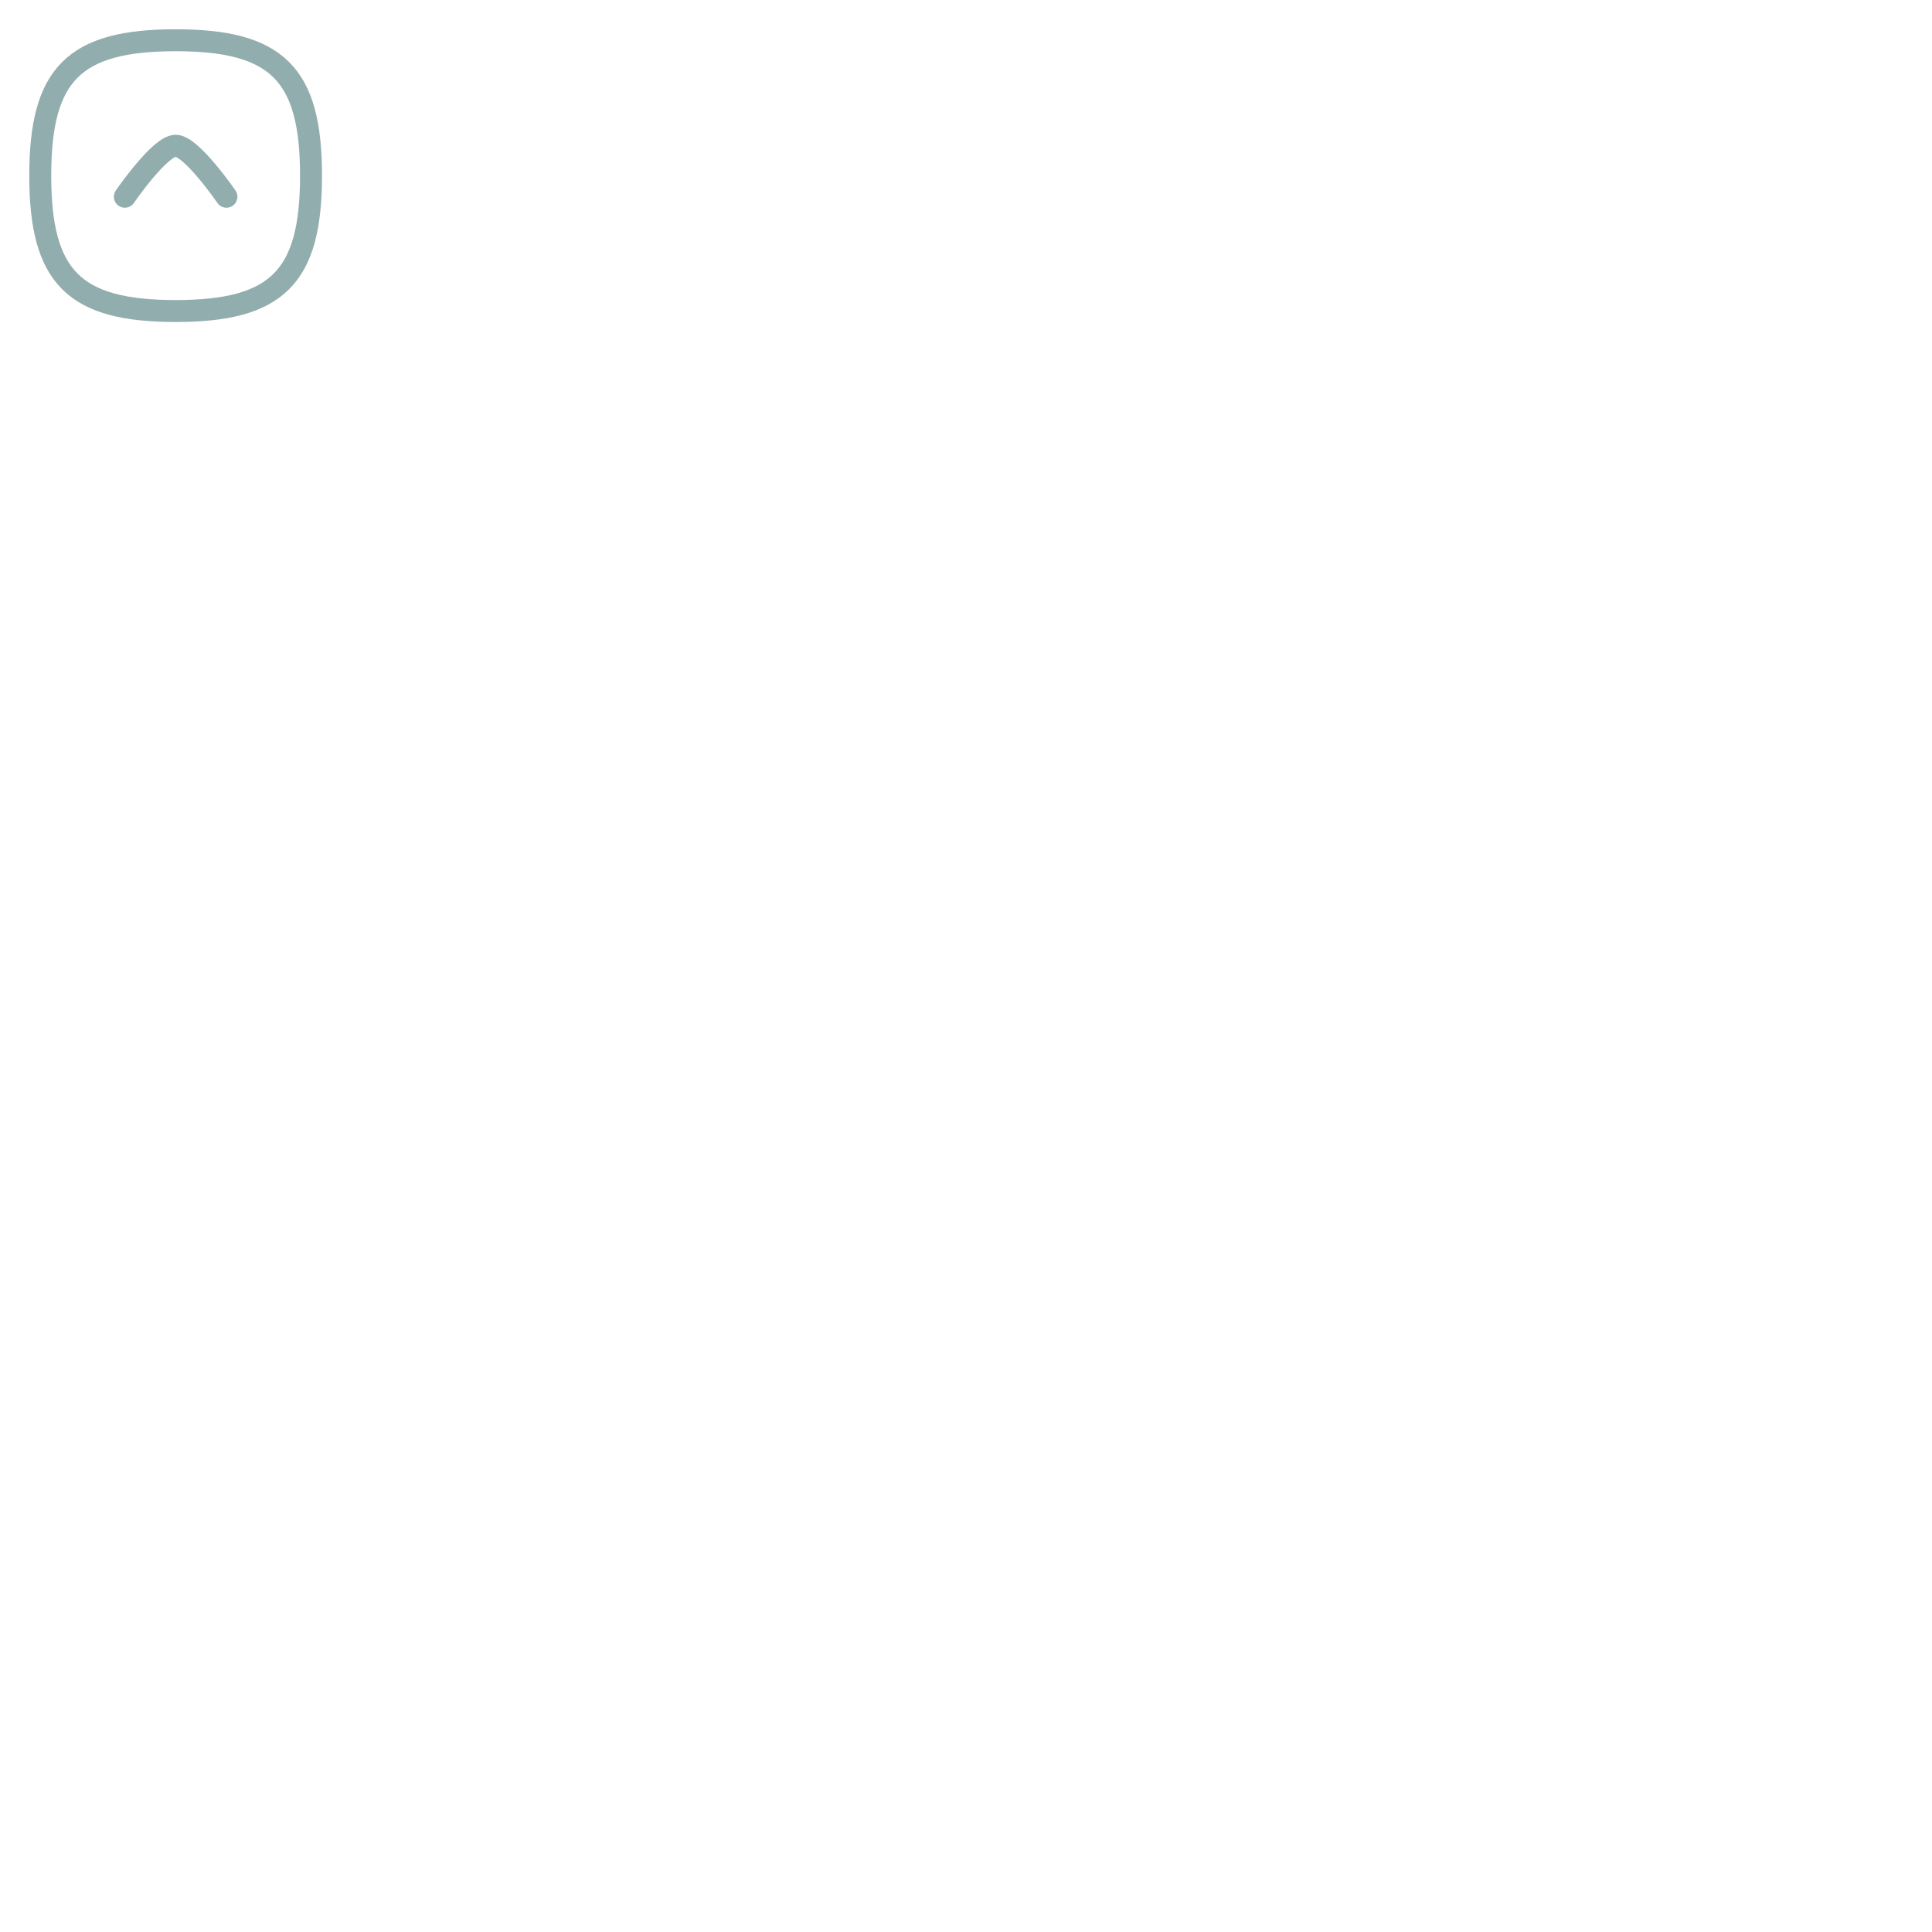
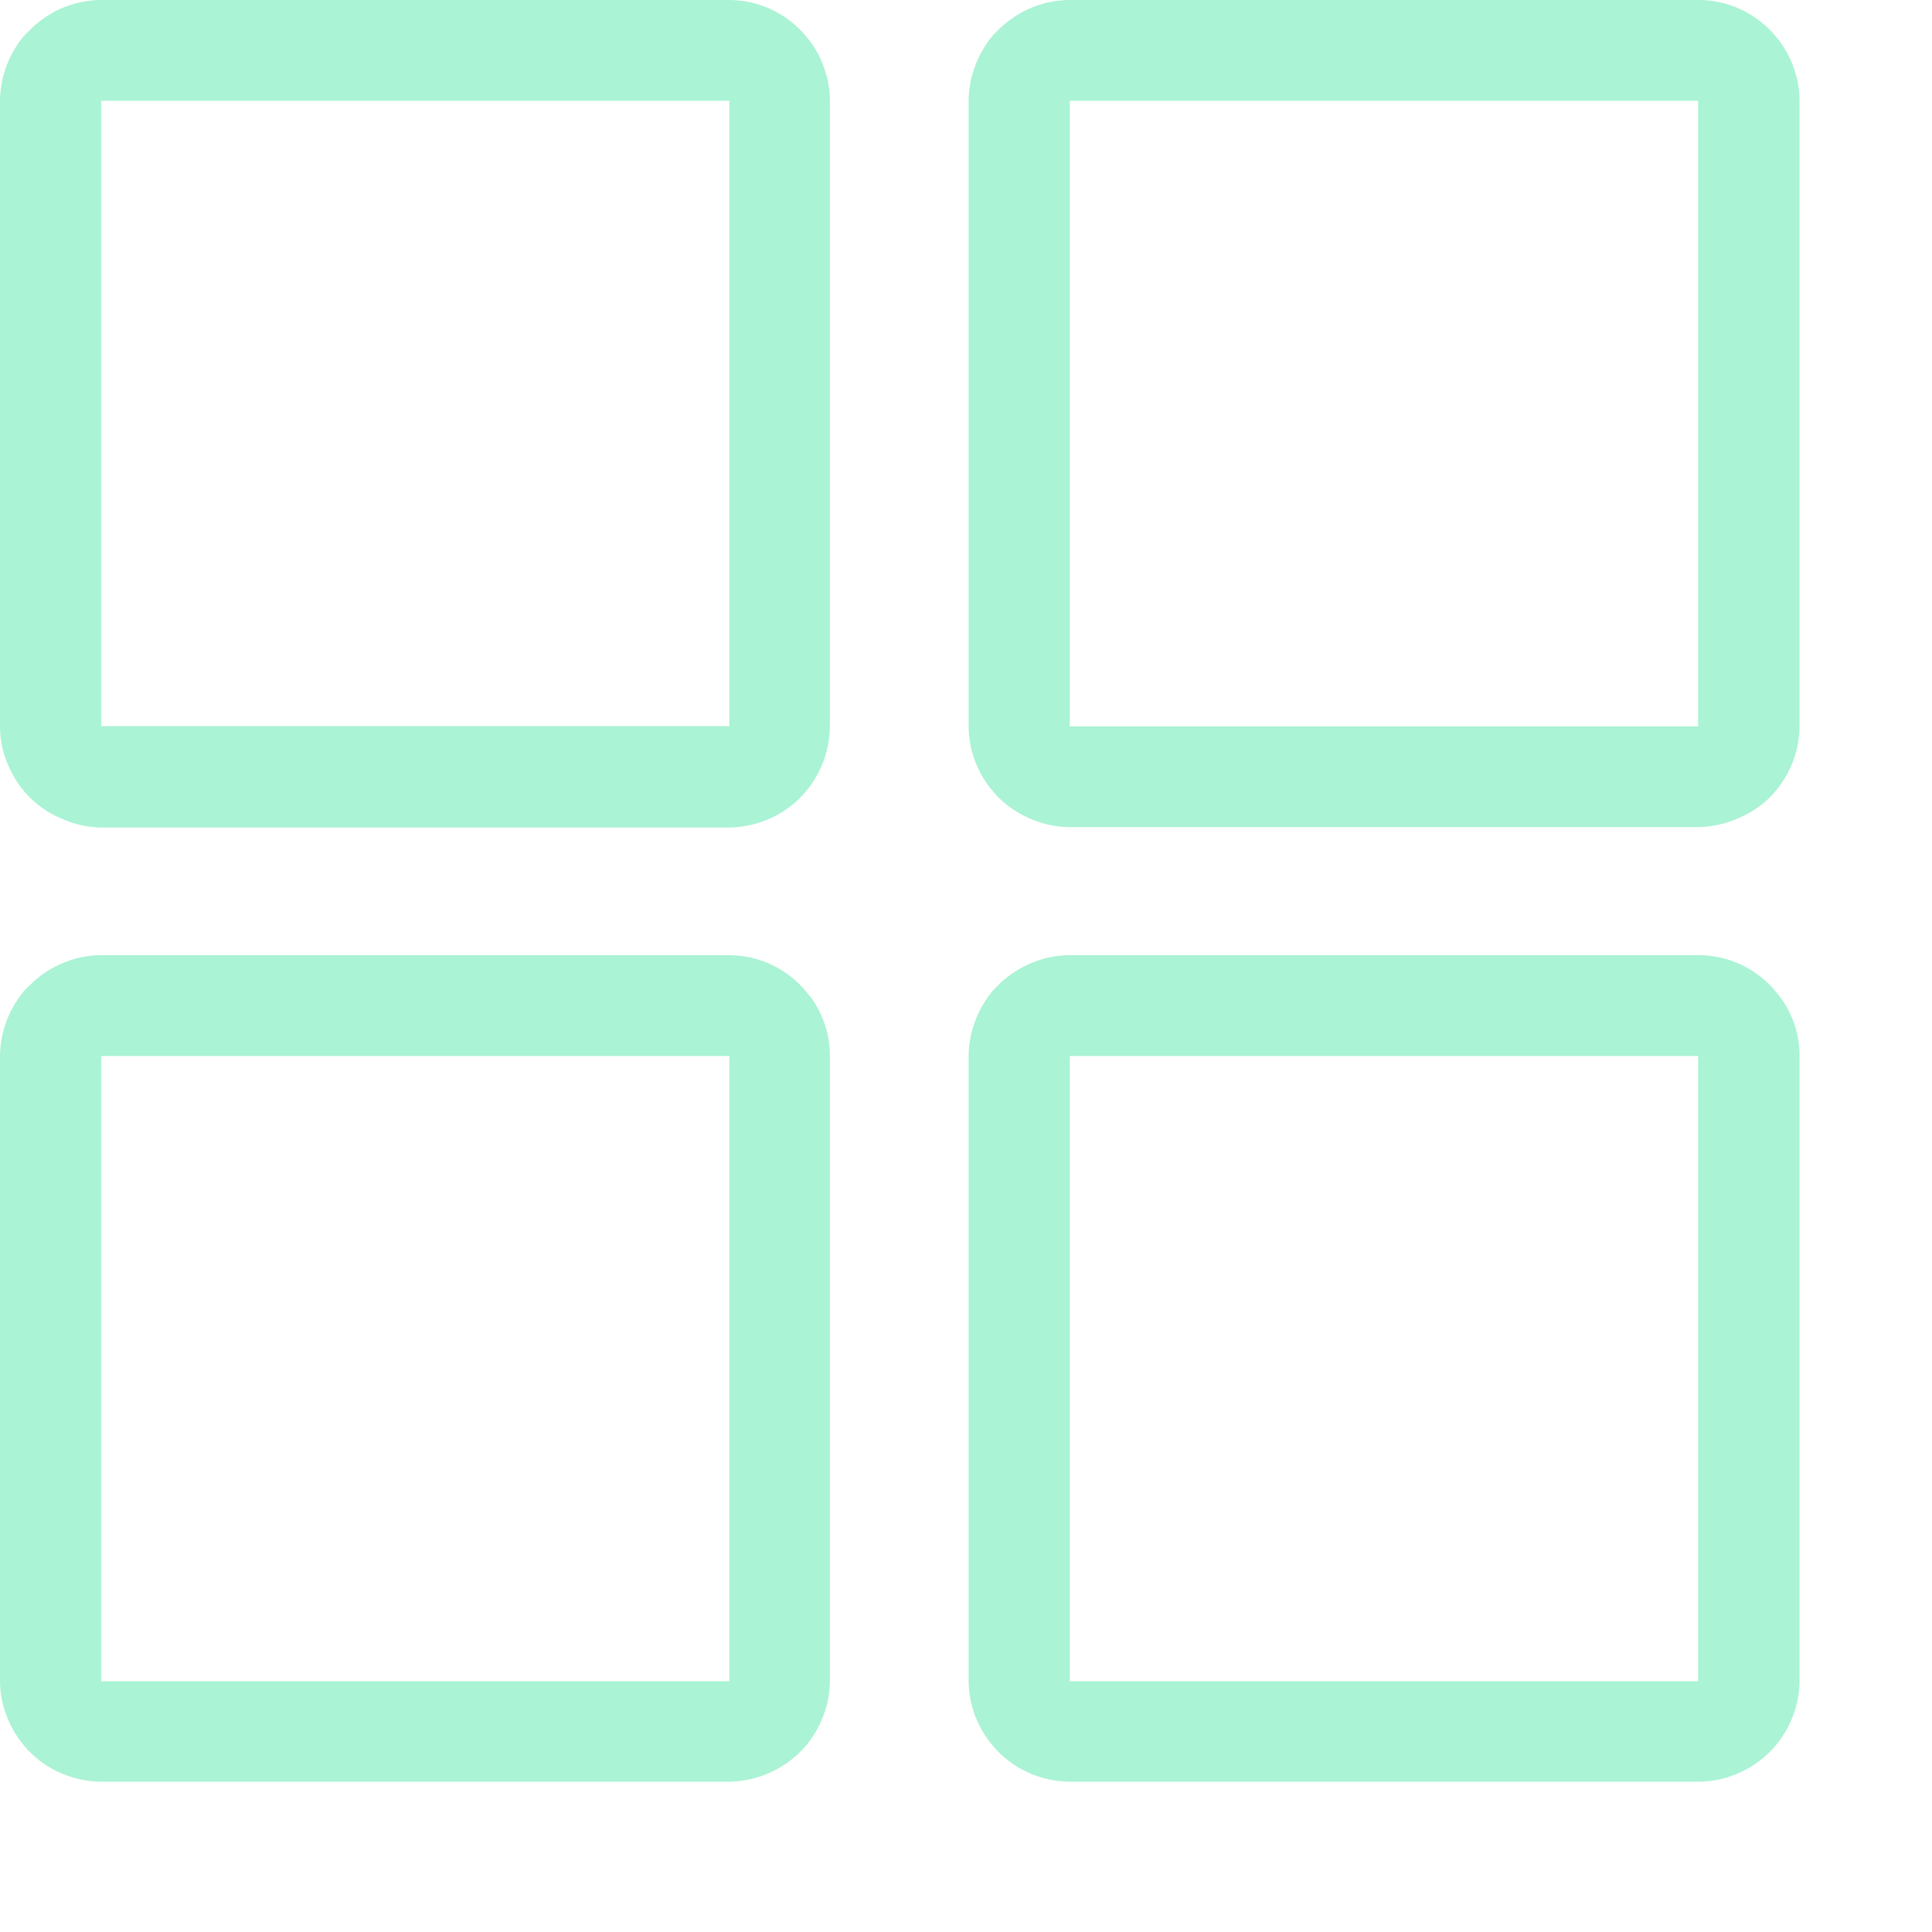
- <svg xmlns="http://www.w3.org/2000/svg" width="132" height="132" viewBox="0 0 132 132" fill="none">
-   <g id="Iconly/Curved/Arrow - Up Circle">
-     <g id="Arrow - Up Circle">
-       <path id="Stroke 1" fill-rule="evenodd" clip-rule="evenodd" d="M21.25 12C21.25 5.063 18.937 2.75 12 2.75C5.063 2.75 2.75 5.063 2.75 12C2.75 18.937 5.063 21.25 12 21.25C18.937 21.25 21.25 18.937 21.25 12Z" stroke="#92ADAD" stroke-width="1.5" stroke-linecap="round" stroke-linejoin="round" />
-       <path id="Stroke 3" d="M15.471 13.442C15.471 13.442 13.079 9.956 11.999 9.956C10.919 9.956 8.529 13.442 8.529 13.442" stroke="#92ADAD" stroke-width="1.5" stroke-linecap="round" stroke-linejoin="round" />
-     </g>
-   </g>
+ <svg xmlns="http://www.w3.org/2000/svg" width="132" height="132" viewBox="0 0 132 132" fill="#00DC8255">
+   <path d="M6.91,0H49.79a6.86,6.86,0,0,1,5.34,2.55A6.37,6.37,0,0,1,56.29,4.6a6.61,6.61,0,0,1,.41,2.31V49.6a7,7,0,0,1-2.13,5,7,7,0,0,1-4.78,1.94H6.91A6.73,6.73,0,0,1,4.37,56,6.78,6.78,0,0,1,.58,52.33,6.62,6.62,0,0,1,0,49.6V6.91A7,7,0,0,1,1.71,2.37L2,2.09A7.1,7.1,0,0,1,4.06.63,7,7,0,0,1,6.91,0ZM73.09,65.26H116a6.87,6.87,0,0,1,3,.67,7,7,0,0,1,2.38,1.88,6.77,6.77,0,0,1,1.16,2,6.66,6.66,0,0,1,.41,2.32v42.69a6.82,6.82,0,0,1-.56,2.69,7,7,0,0,1-1.57,2.28,6.83,6.83,0,0,1-2.22,1.43,6.72,6.72,0,0,1-2.56.51H73.09a7,7,0,0,1-2.55-.5,6.85,6.85,0,0,1-2.2-1.41,7.09,7.09,0,0,1-1.59-2.28,6.76,6.76,0,0,1-.57-2.72V72.18a6.67,6.67,0,0,1,.45-2.43,7,7,0,0,1,1.25-2.12l.28-.28a7,7,0,0,1,2.07-1.45,6.83,6.83,0,0,1,2.86-.64ZM116,72.15H73.09l0,0v42.72c3.68,0,42.89,0,42.93,0,0-3.6,0-42.7,0-42.72ZM6.91,65.26H49.79a6.86,6.86,0,0,1,5.34,2.55,6.37,6.37,0,0,1,1.16,2,6.66,6.66,0,0,1,.41,2.32v42.69a6.82,6.82,0,0,1-.56,2.69,6.69,6.69,0,0,1-1.57,2.28,7,7,0,0,1-4.78,1.94H6.91a6.92,6.92,0,0,1-2.54-.5,6.79,6.79,0,0,1-2.21-1.41,6.91,6.91,0,0,1-1.58-2.28A6.61,6.61,0,0,1,0,114.87V72.18a6.89,6.89,0,0,1,.45-2.43,7.05,7.05,0,0,1,1.26-2.12L2,67.35A6.89,6.89,0,0,1,4.06,65.9a6.82,6.82,0,0,1,2.85-.64Zm42.88,6.89H6.91l0,0,0,42.72c3.67,0,42.89,0,42.92,0,0-3.6,0-42.7,0-42.72ZM73.09,0H116a6.87,6.87,0,0,1,3,.67,7,7,0,0,1,2.38,1.88,6.77,6.77,0,0,1,1.16,2.05,6.61,6.61,0,0,1,.41,2.31V49.6a6.83,6.83,0,0,1-.56,2.7,7.09,7.09,0,0,1-1.57,2.28A7,7,0,0,1,118.53,56a6.91,6.91,0,0,1-2.56.51H73.09A6.78,6.78,0,0,1,70.54,56a7,7,0,0,1-2.2-1.4,7.09,7.09,0,0,1-1.59-2.28,6.78,6.78,0,0,1-.57-2.73V6.91a6.66,6.66,0,0,1,.45-2.42,6.91,6.91,0,0,1,1.25-2.12l.28-.28A7.19,7.19,0,0,1,70.23.63,7,7,0,0,1,73.09,0ZM116,6.89H73.09l0,0V49.63c3.68,0,42.89,0,42.93,0,0-3.6,0-42.71,0-42.72Zm-66.18,0H6.91l0,0,0,42.72c3.67,0,42.89,0,42.92,0,0-3.6,0-42.71,0-42.72Z" />
</svg>
